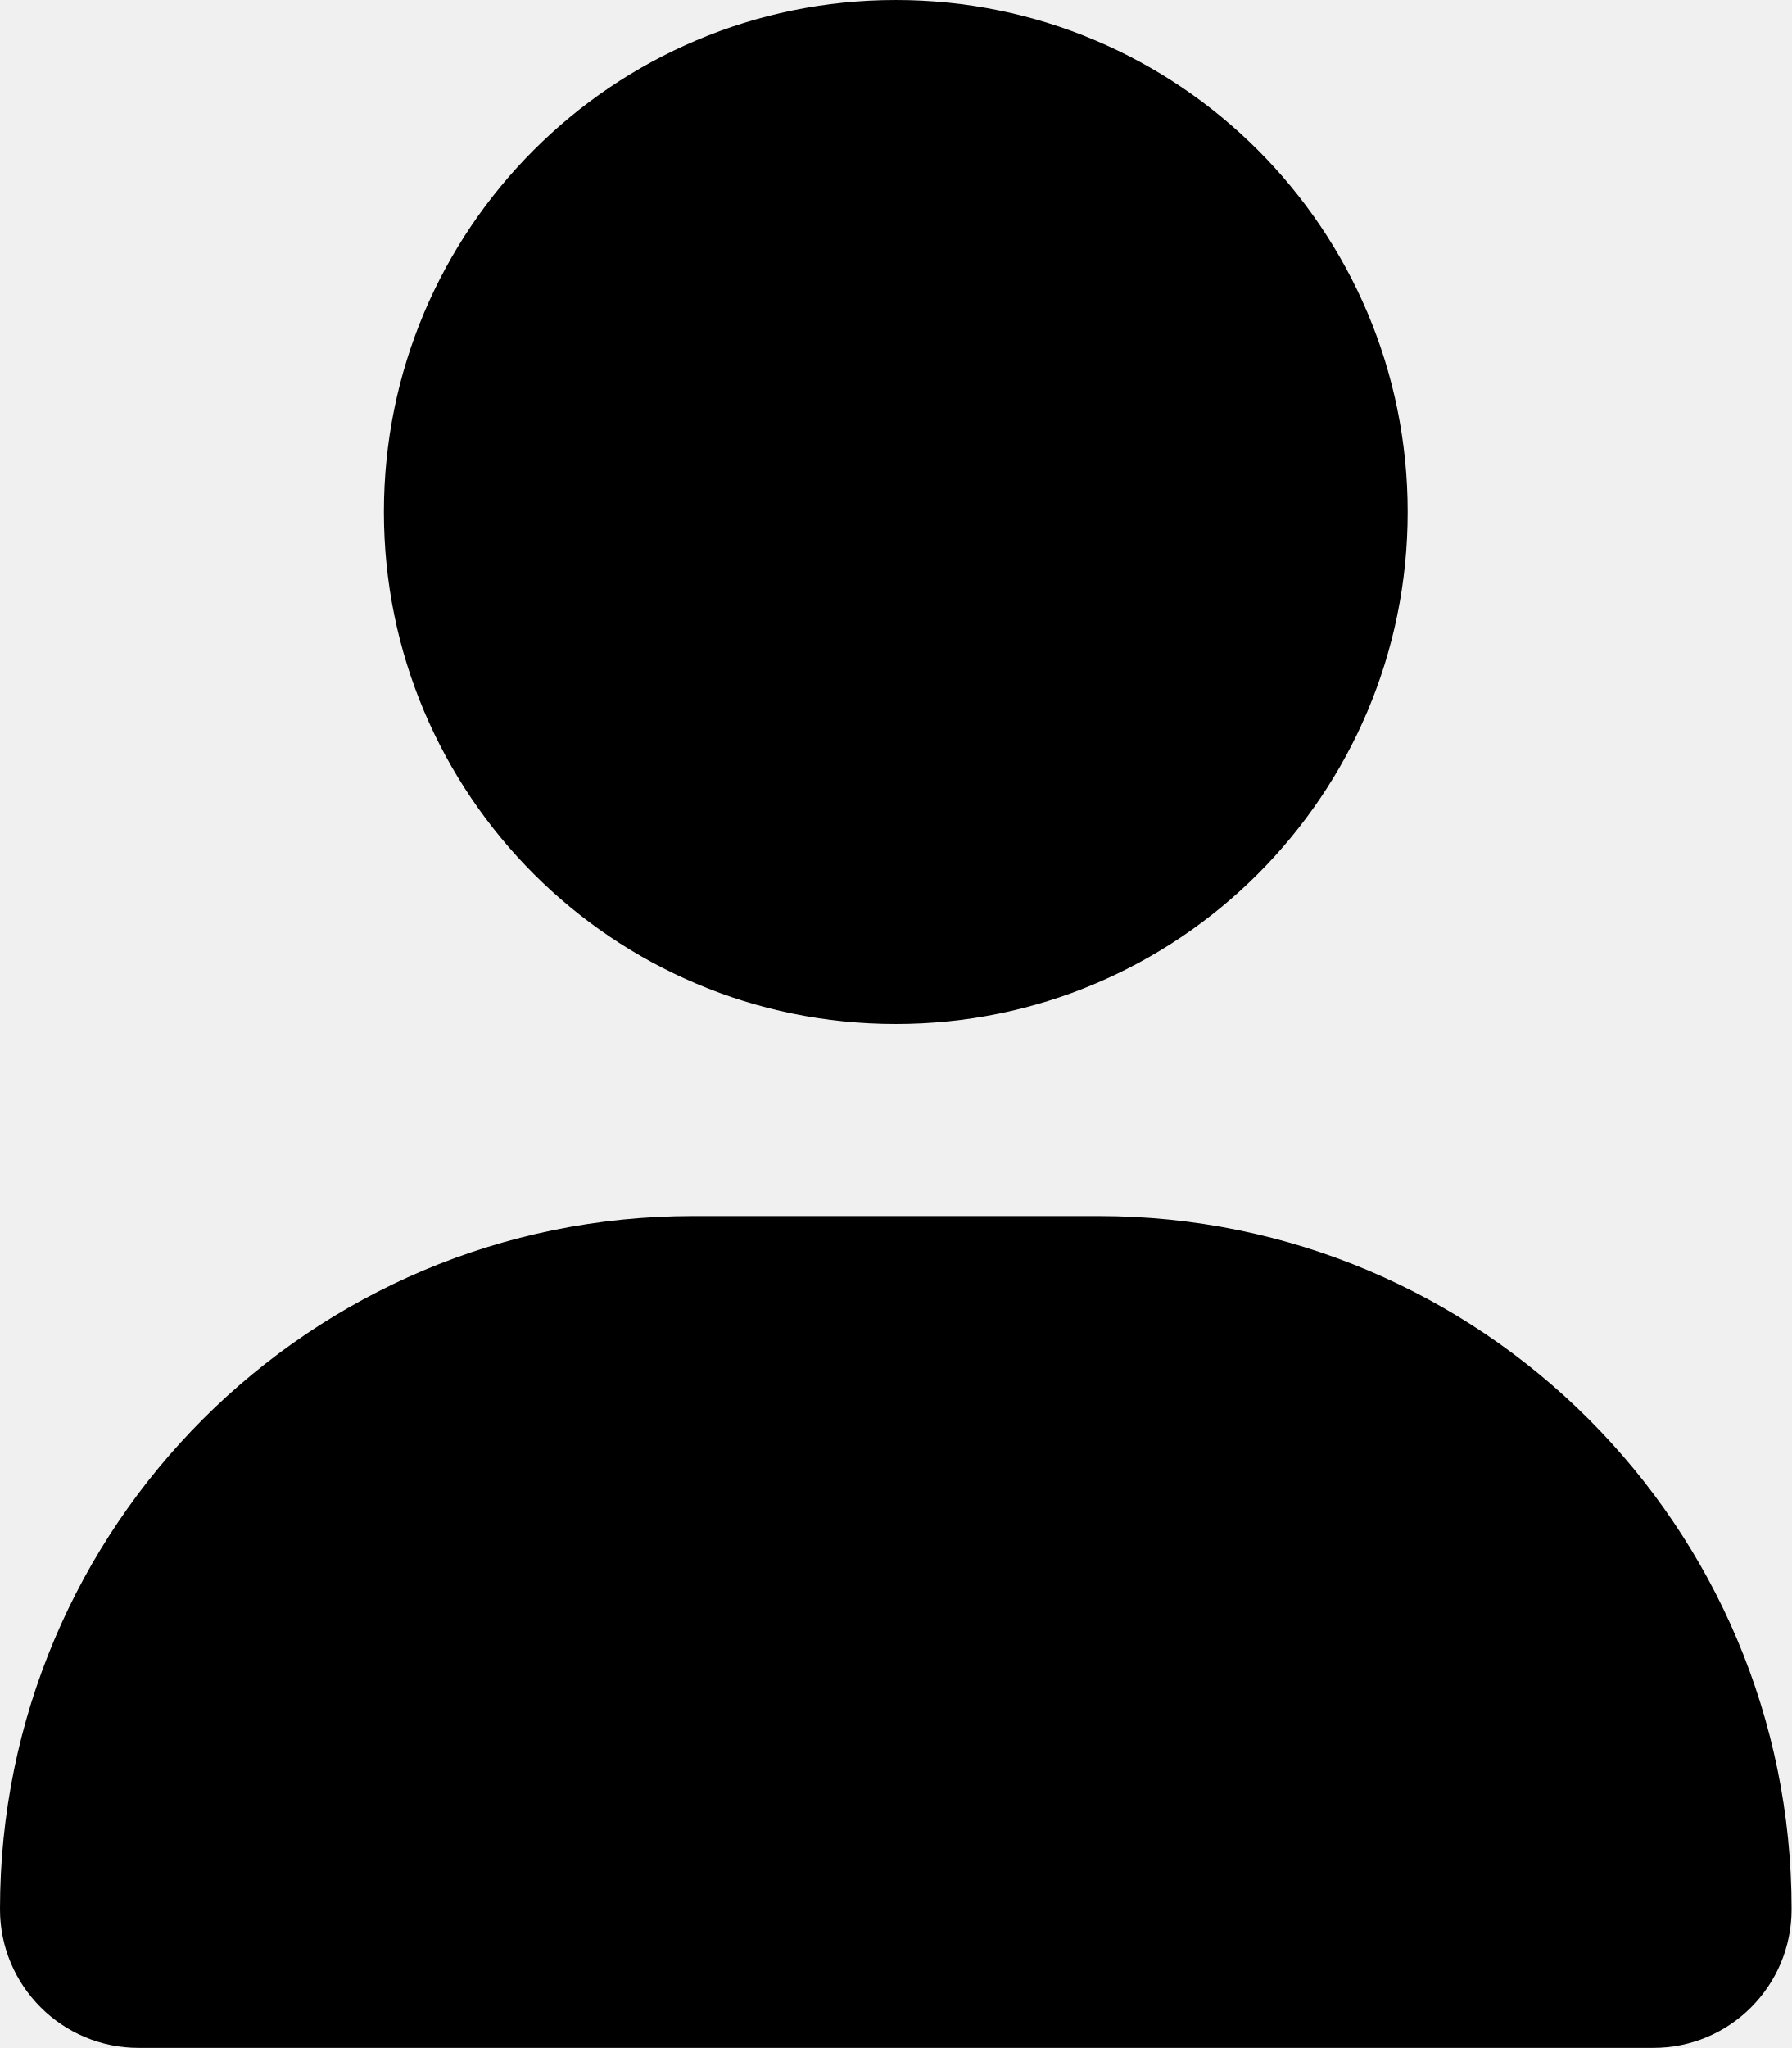
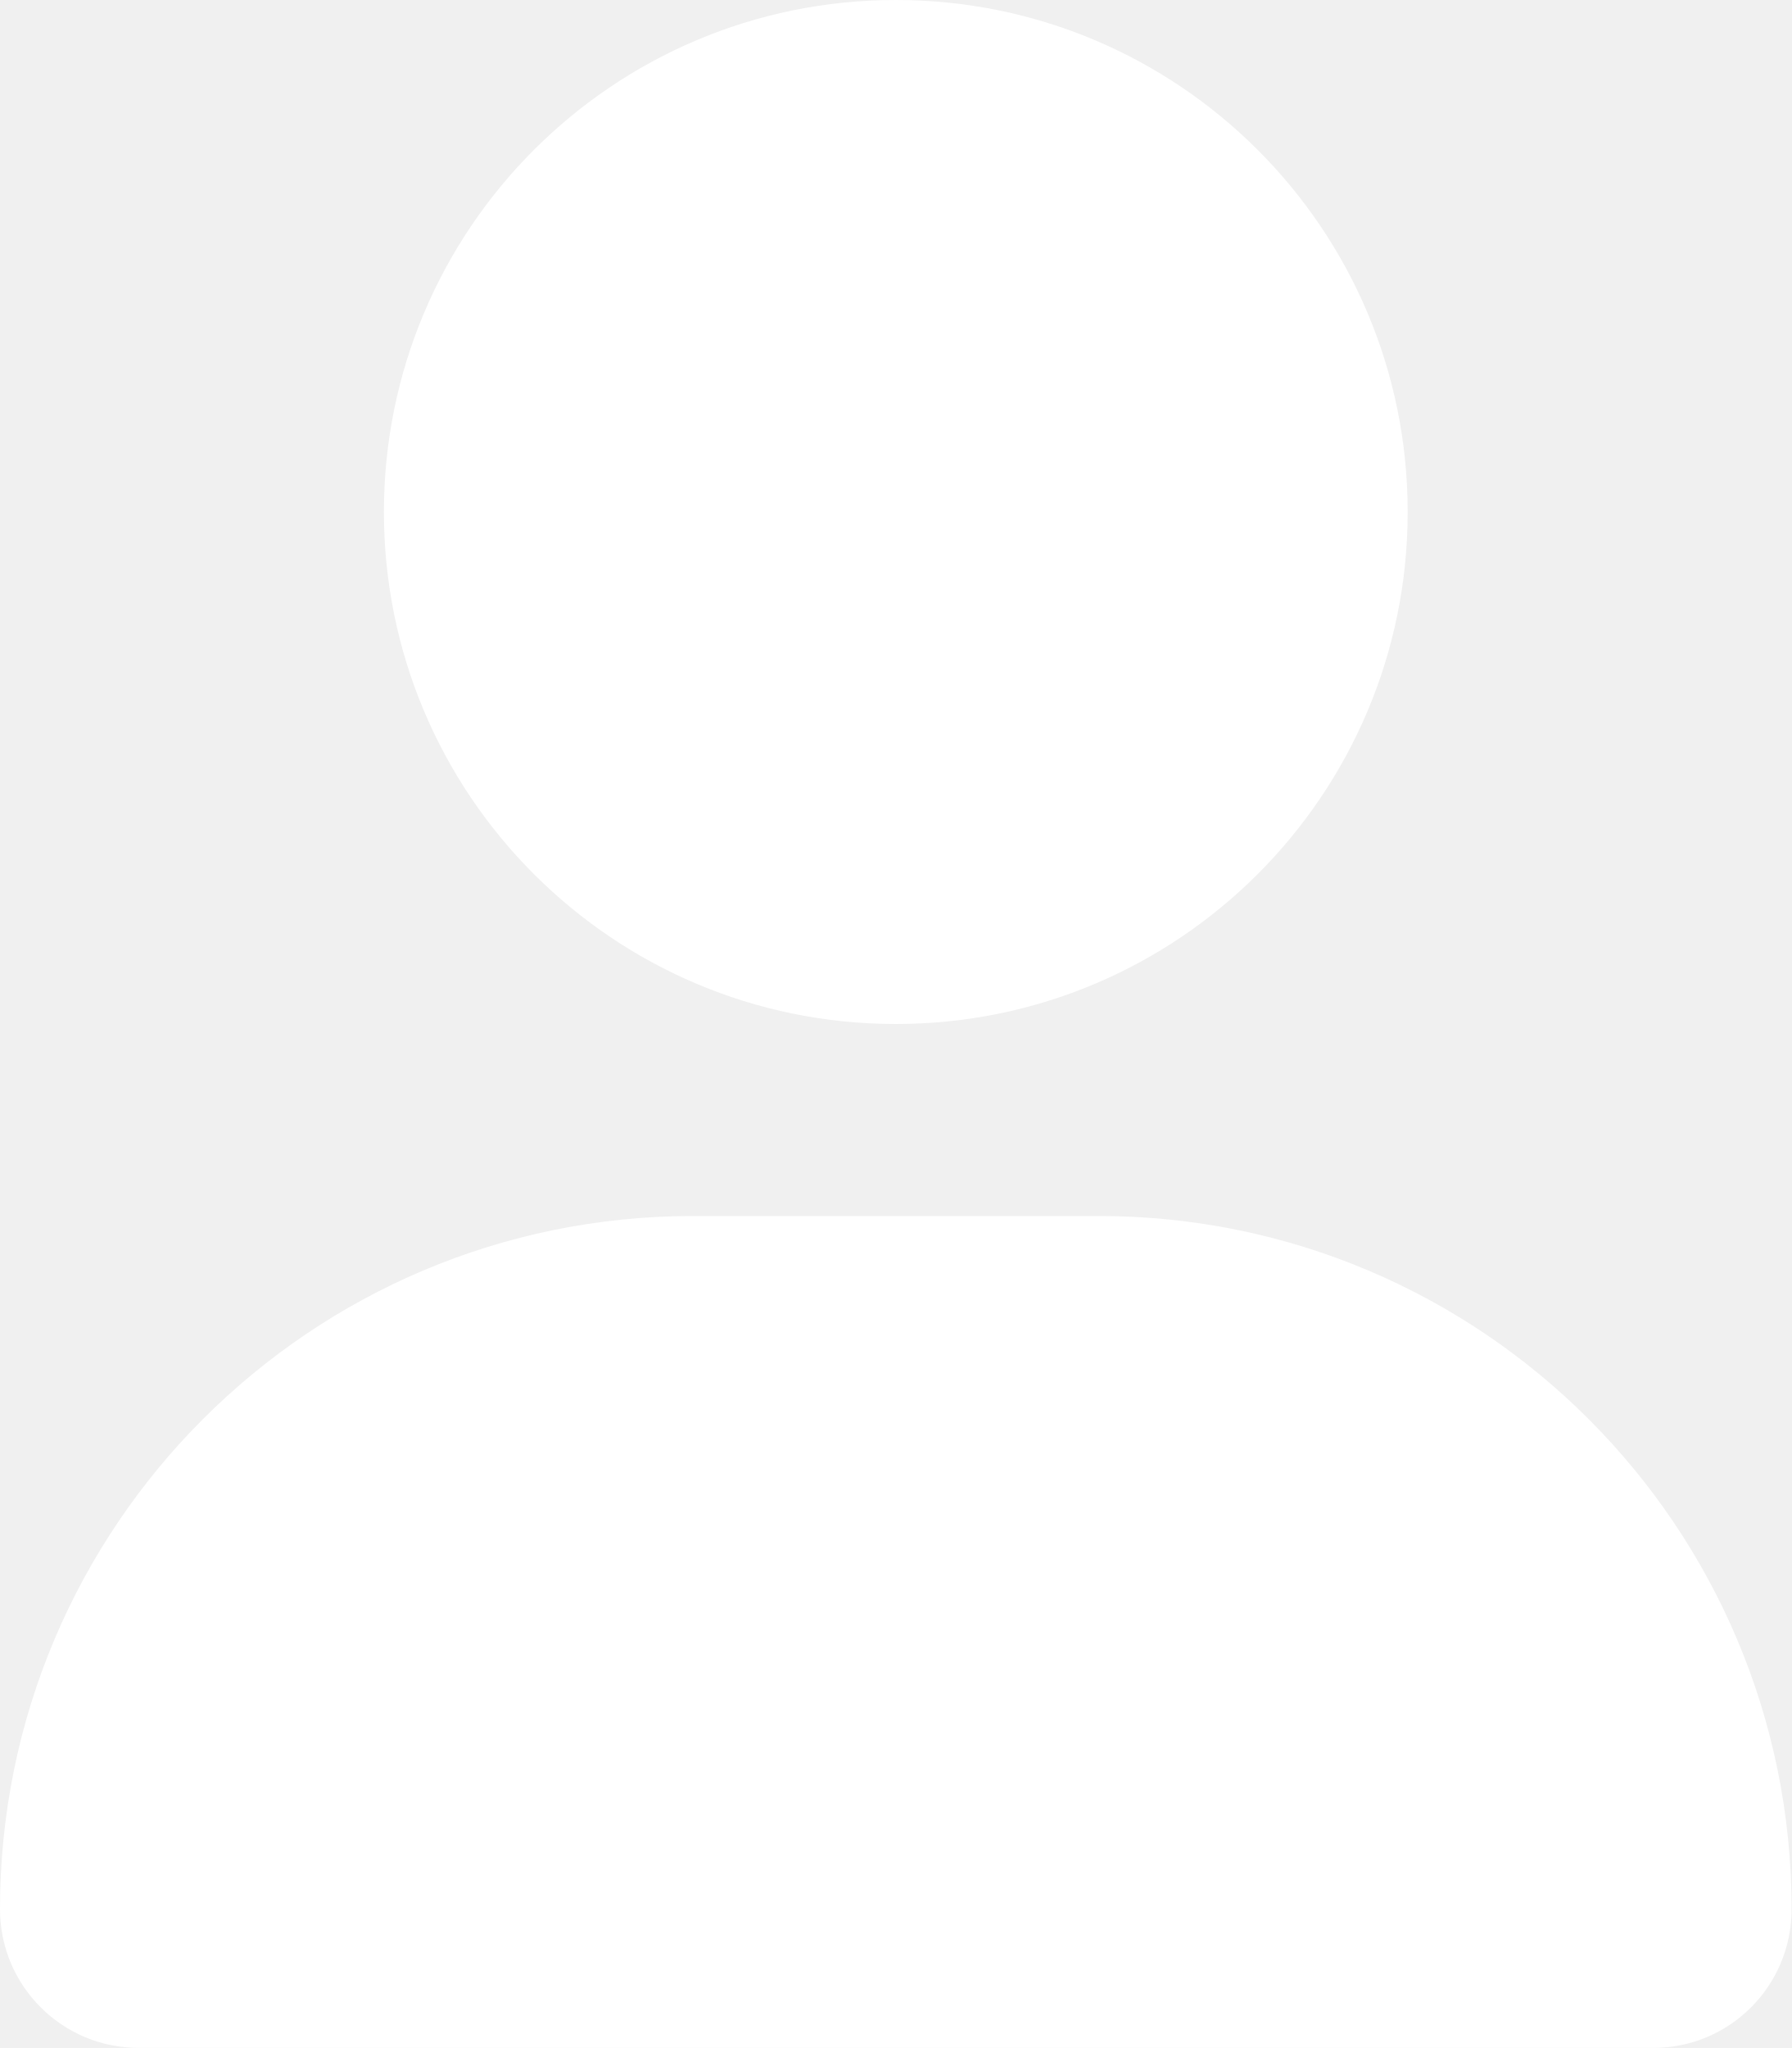
<svg xmlns="http://www.w3.org/2000/svg" viewBox="0 0 448 512">
-   <path d="M224 256c70.7 0 128-57.31 128-128s-57.3-128-128-128C153.3 0 96 57.31 96 128S153.3 256 224 256zM274.7 304H173.3C77.61 304 0 381.6 0 477.3c0 19.14 15.52 34.67 34.66 34.67h378.7C432.5 512 448 496.5 448 477.3C448 381.6 370.4 304 274.7 304z" />
+   <path fill="#fff" d="M224 256c70.7 0 128-57.31 128-128s-57.3-128-128-128C153.3 0 96 57.31 96 128S153.3 256 224 256zM274.7 304H173.3C77.61 304 0 381.6 0 477.3c0 19.14 15.52 34.67 34.66 34.67h378.7C432.5 512 448 496.5 448 477.3C448 381.6 370.4 304 274.7 304z" />
</svg>
